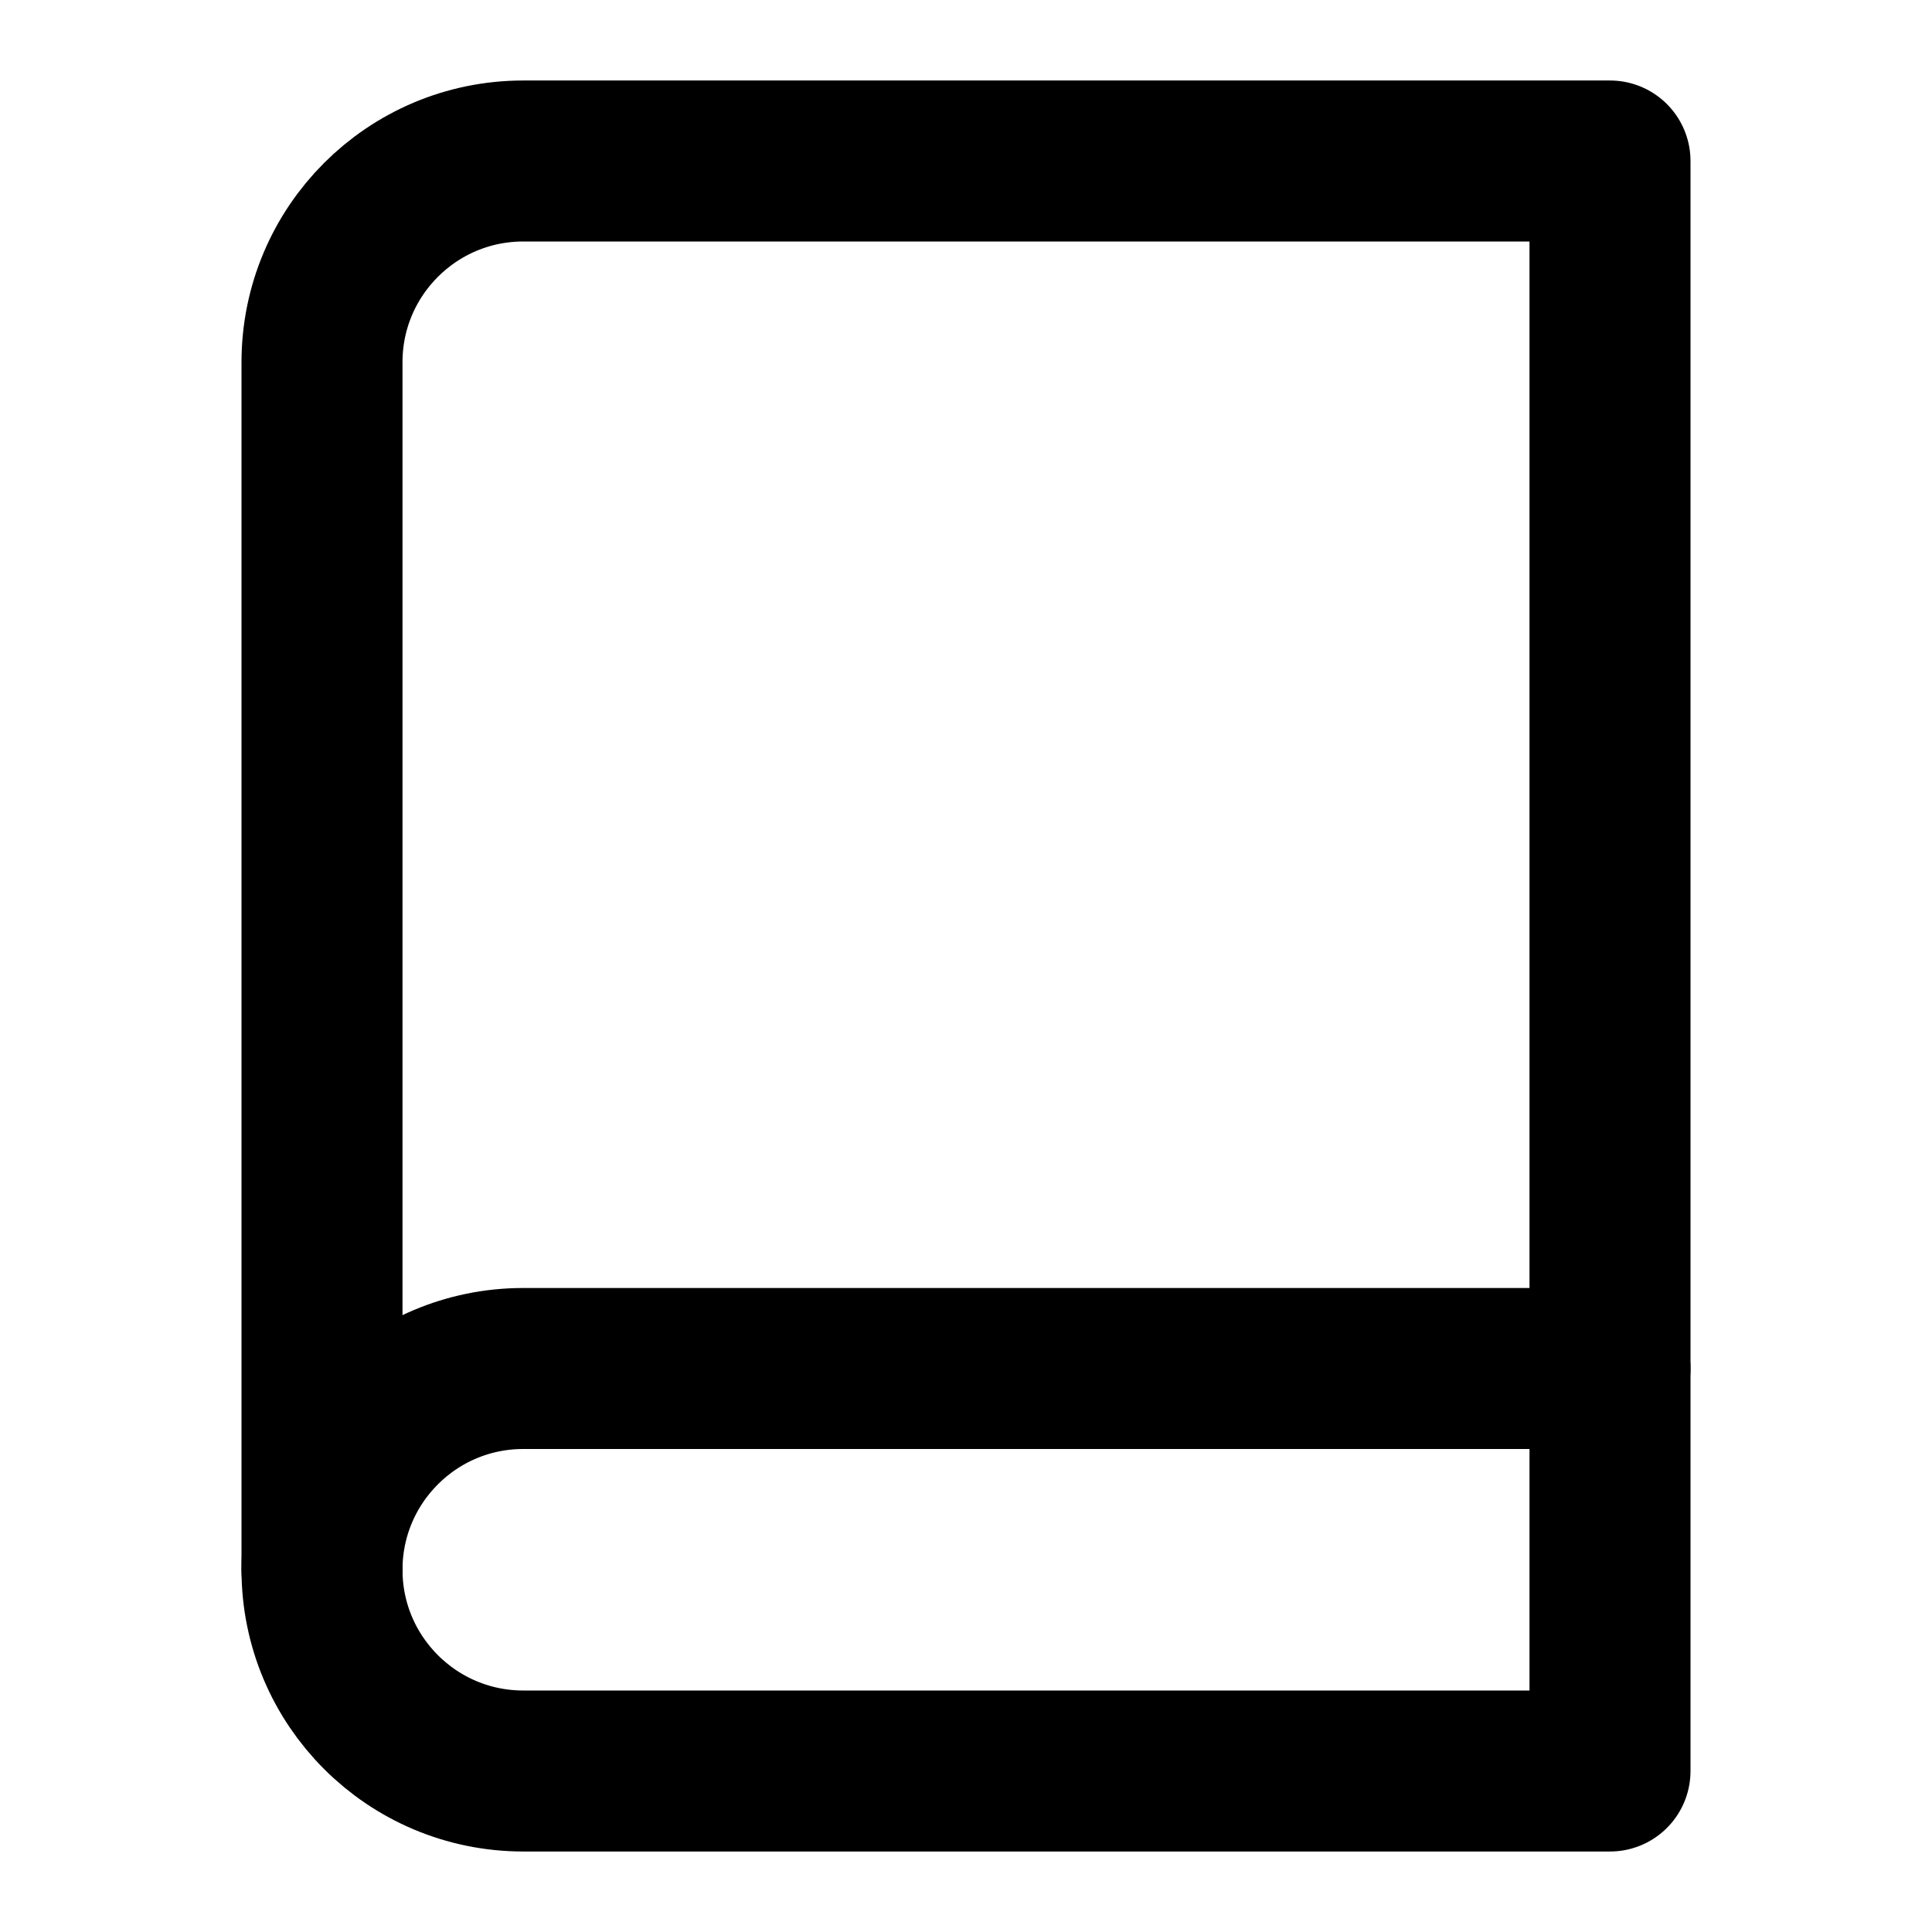
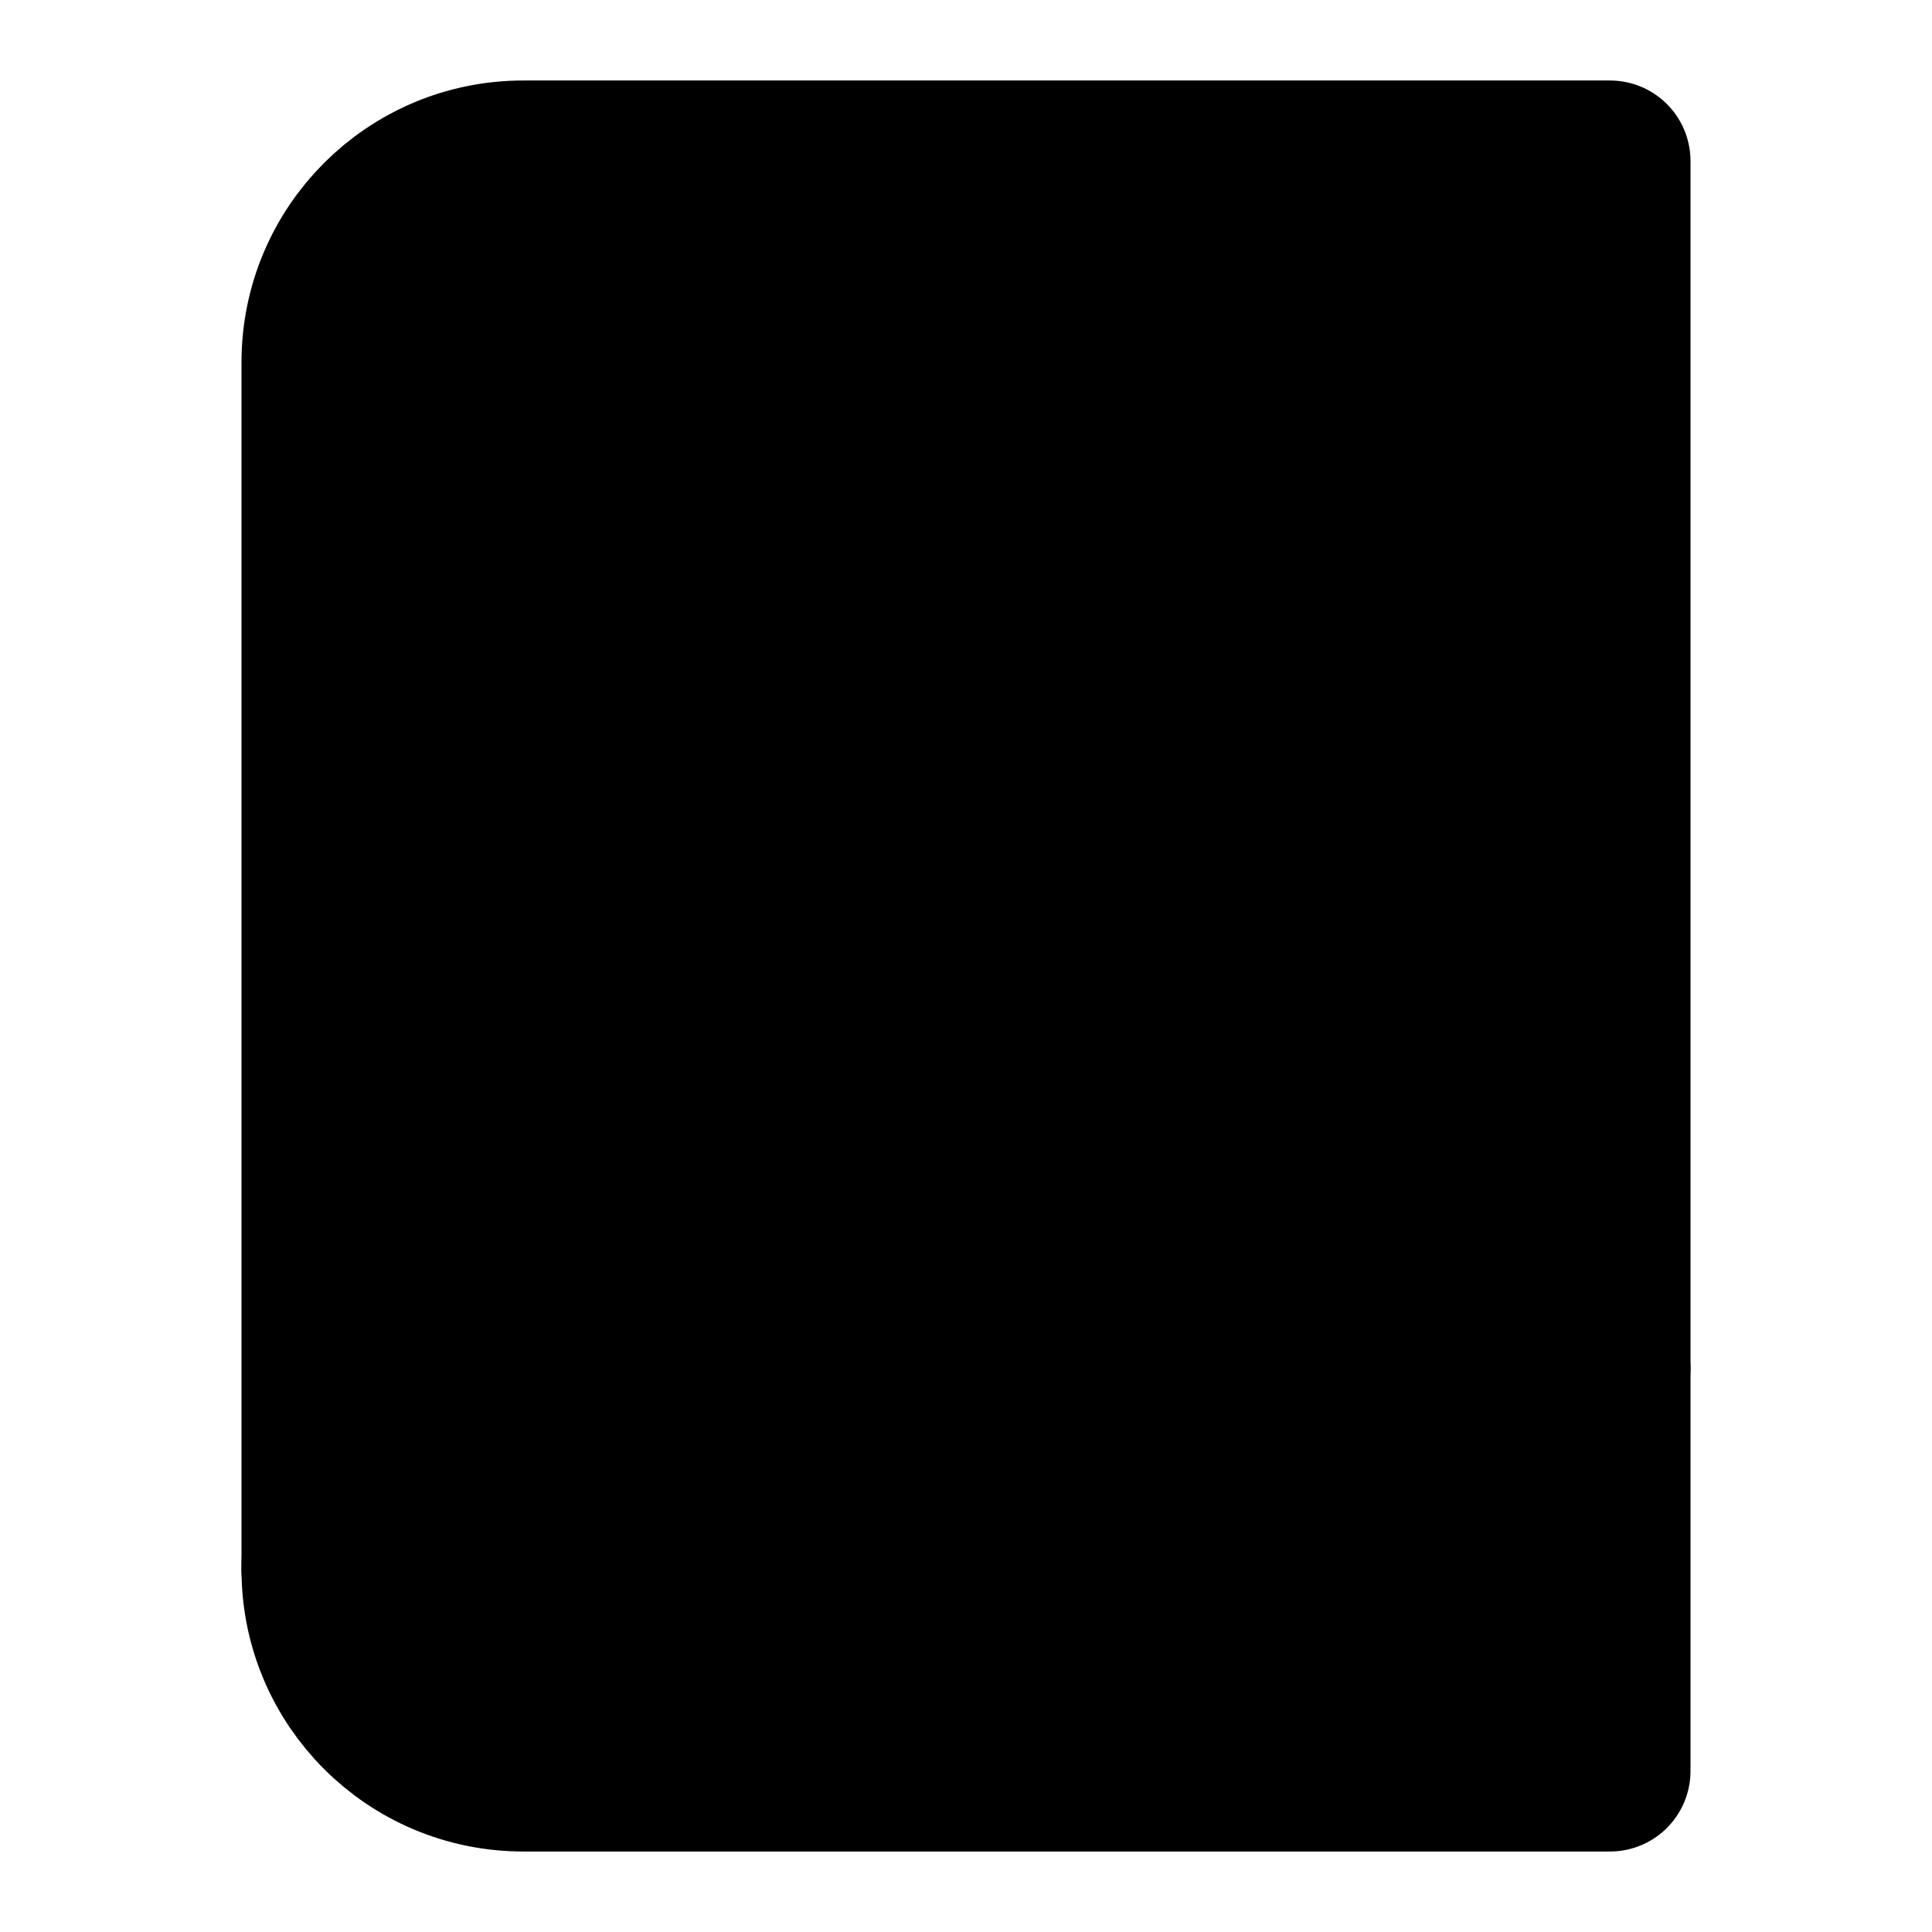
- <svg xmlns="http://www.w3.org/2000/svg" width="24" height="24" viewBox="0 0 24 24" fill="none" stroke="currentColor" stroke-width="2" stroke-linecap="round" stroke-linejoin="round" className="feather feather-activity">
+ <svg xmlns="http://www.w3.org/2000/svg" width="24" height="24" viewBox="0 0 24 24" stroke="currentColor" stroke-width="2" stroke-linecap="round" stroke-linejoin="round" className="feather feather-activity">
  <path d="M4 19.5A2.5 2.5 0 0 1 6.5 17H20" />
  <path d="M6.5 2H20v20H6.5A2.5 2.5 0 0 1 4 19.5v-15A2.5 2.5 0 0 1 6.5 2z" />
</svg>
